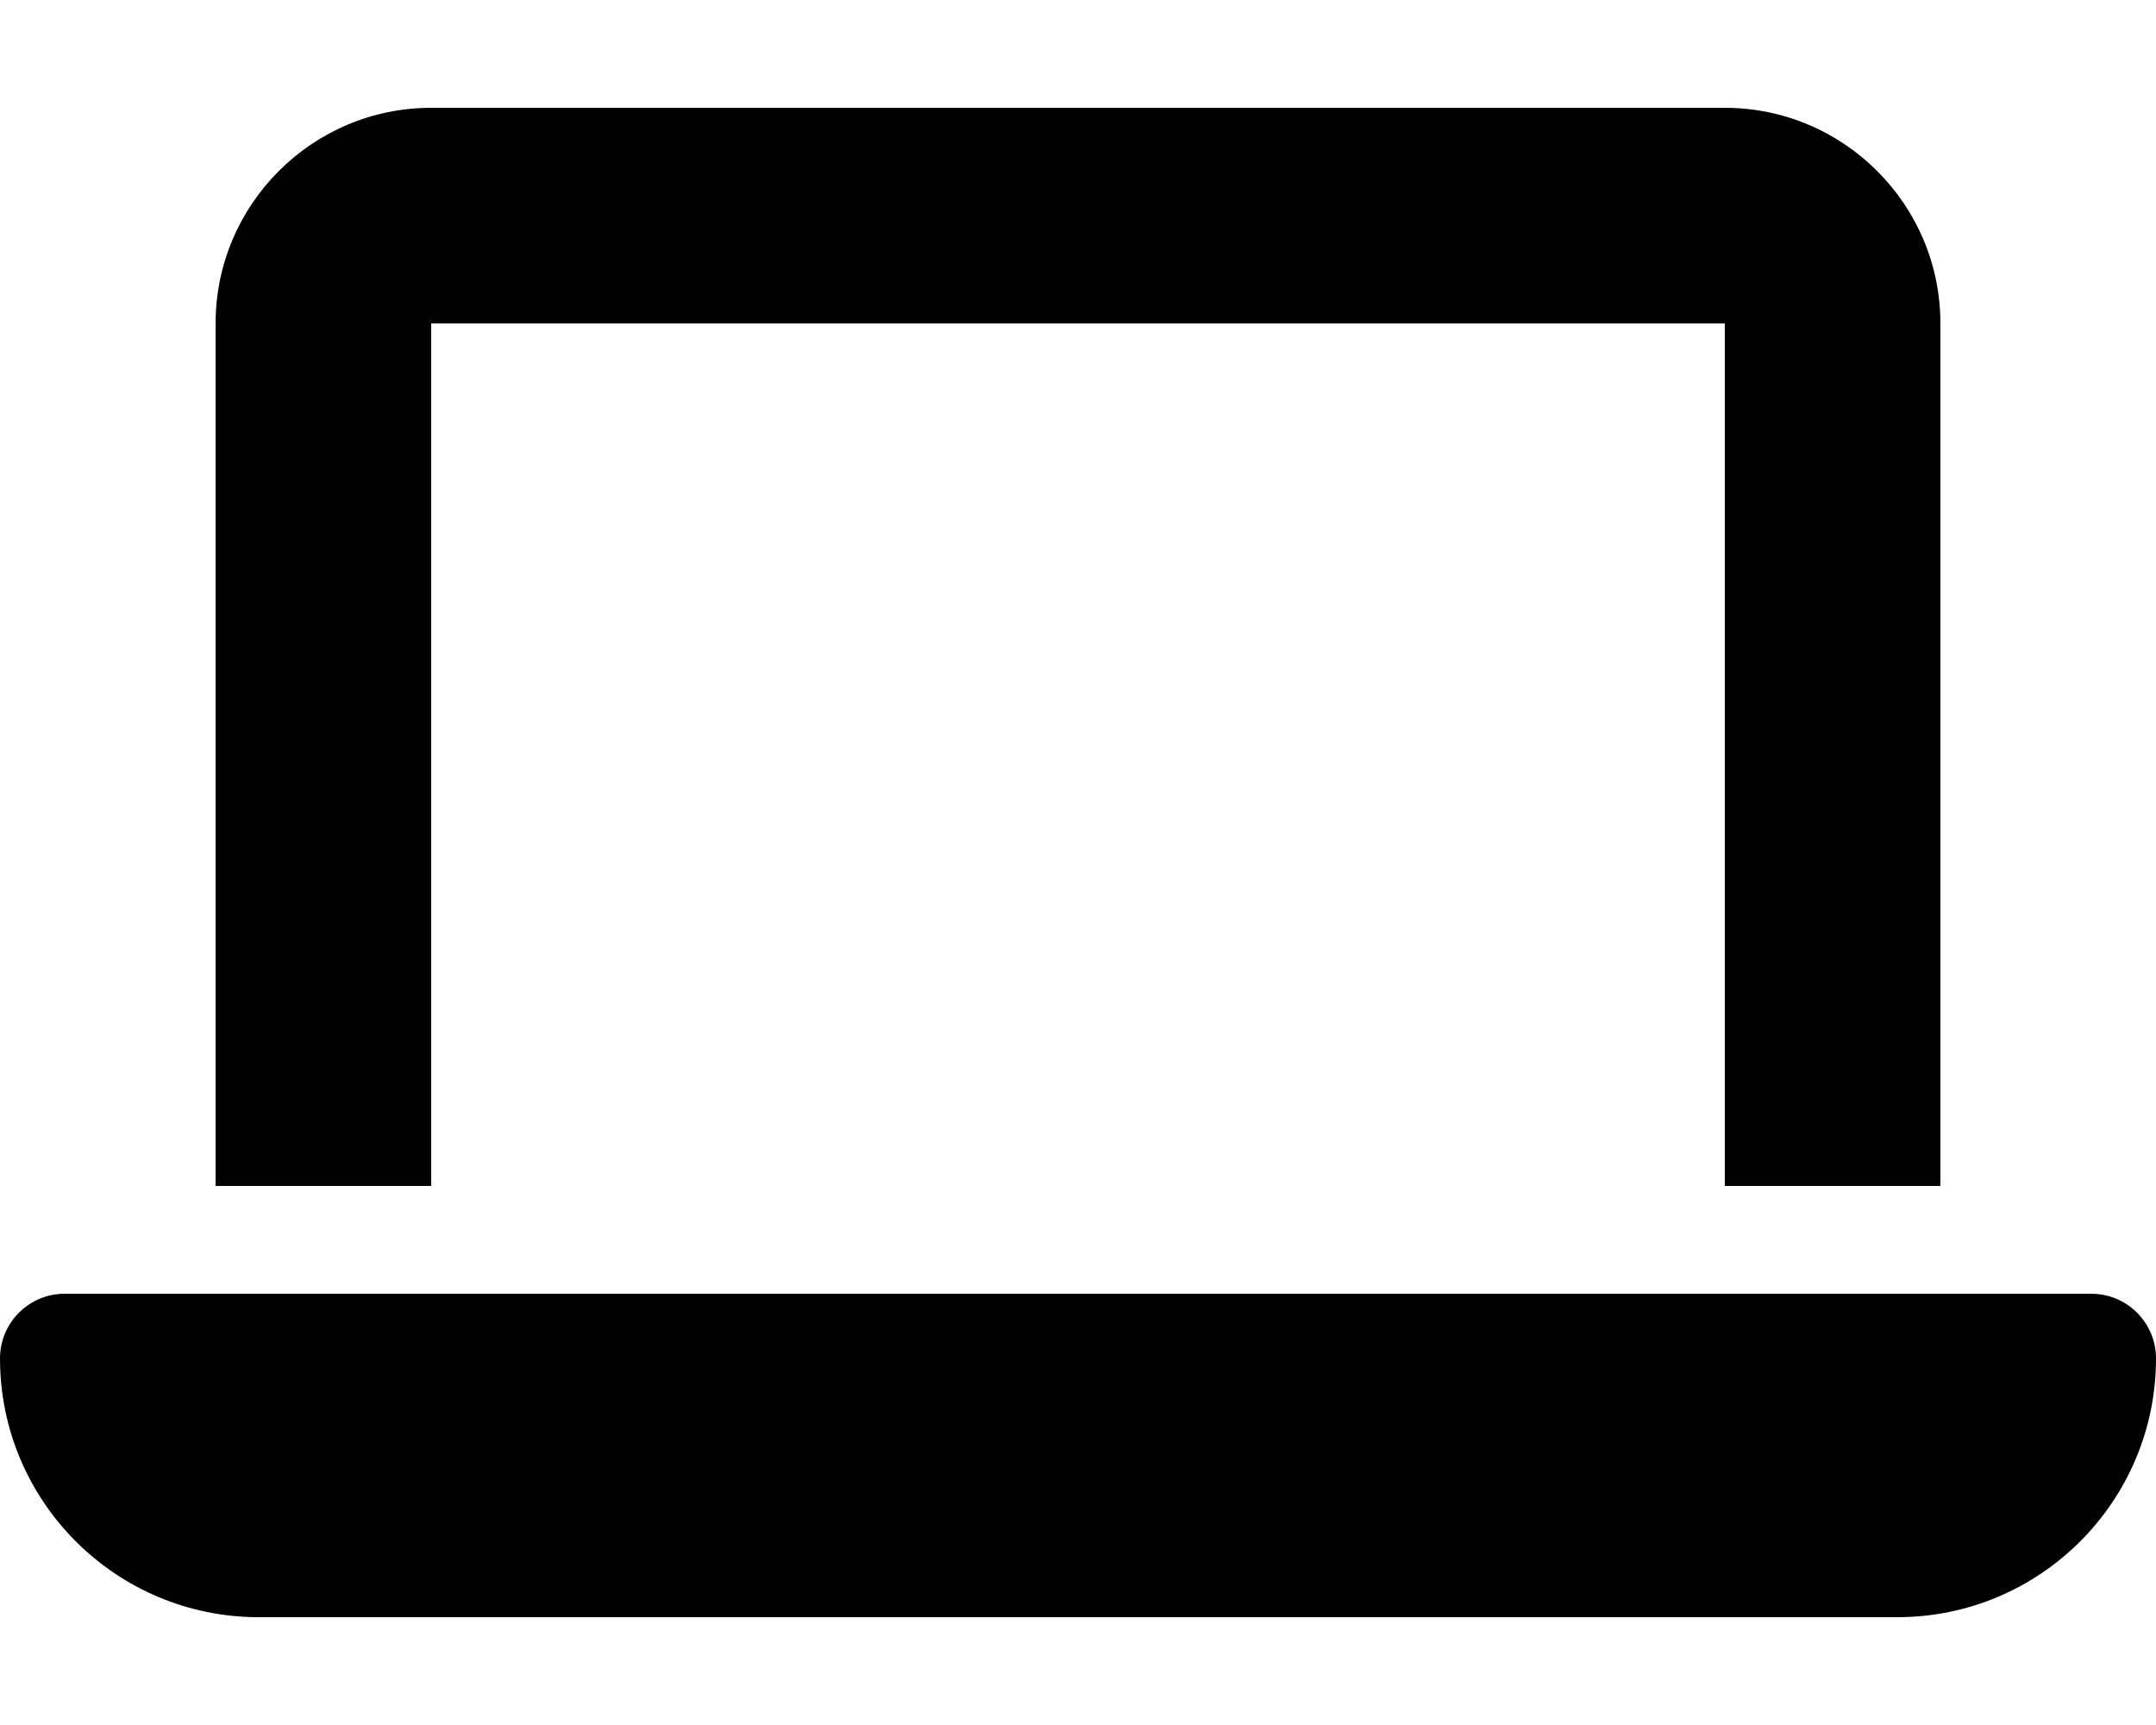
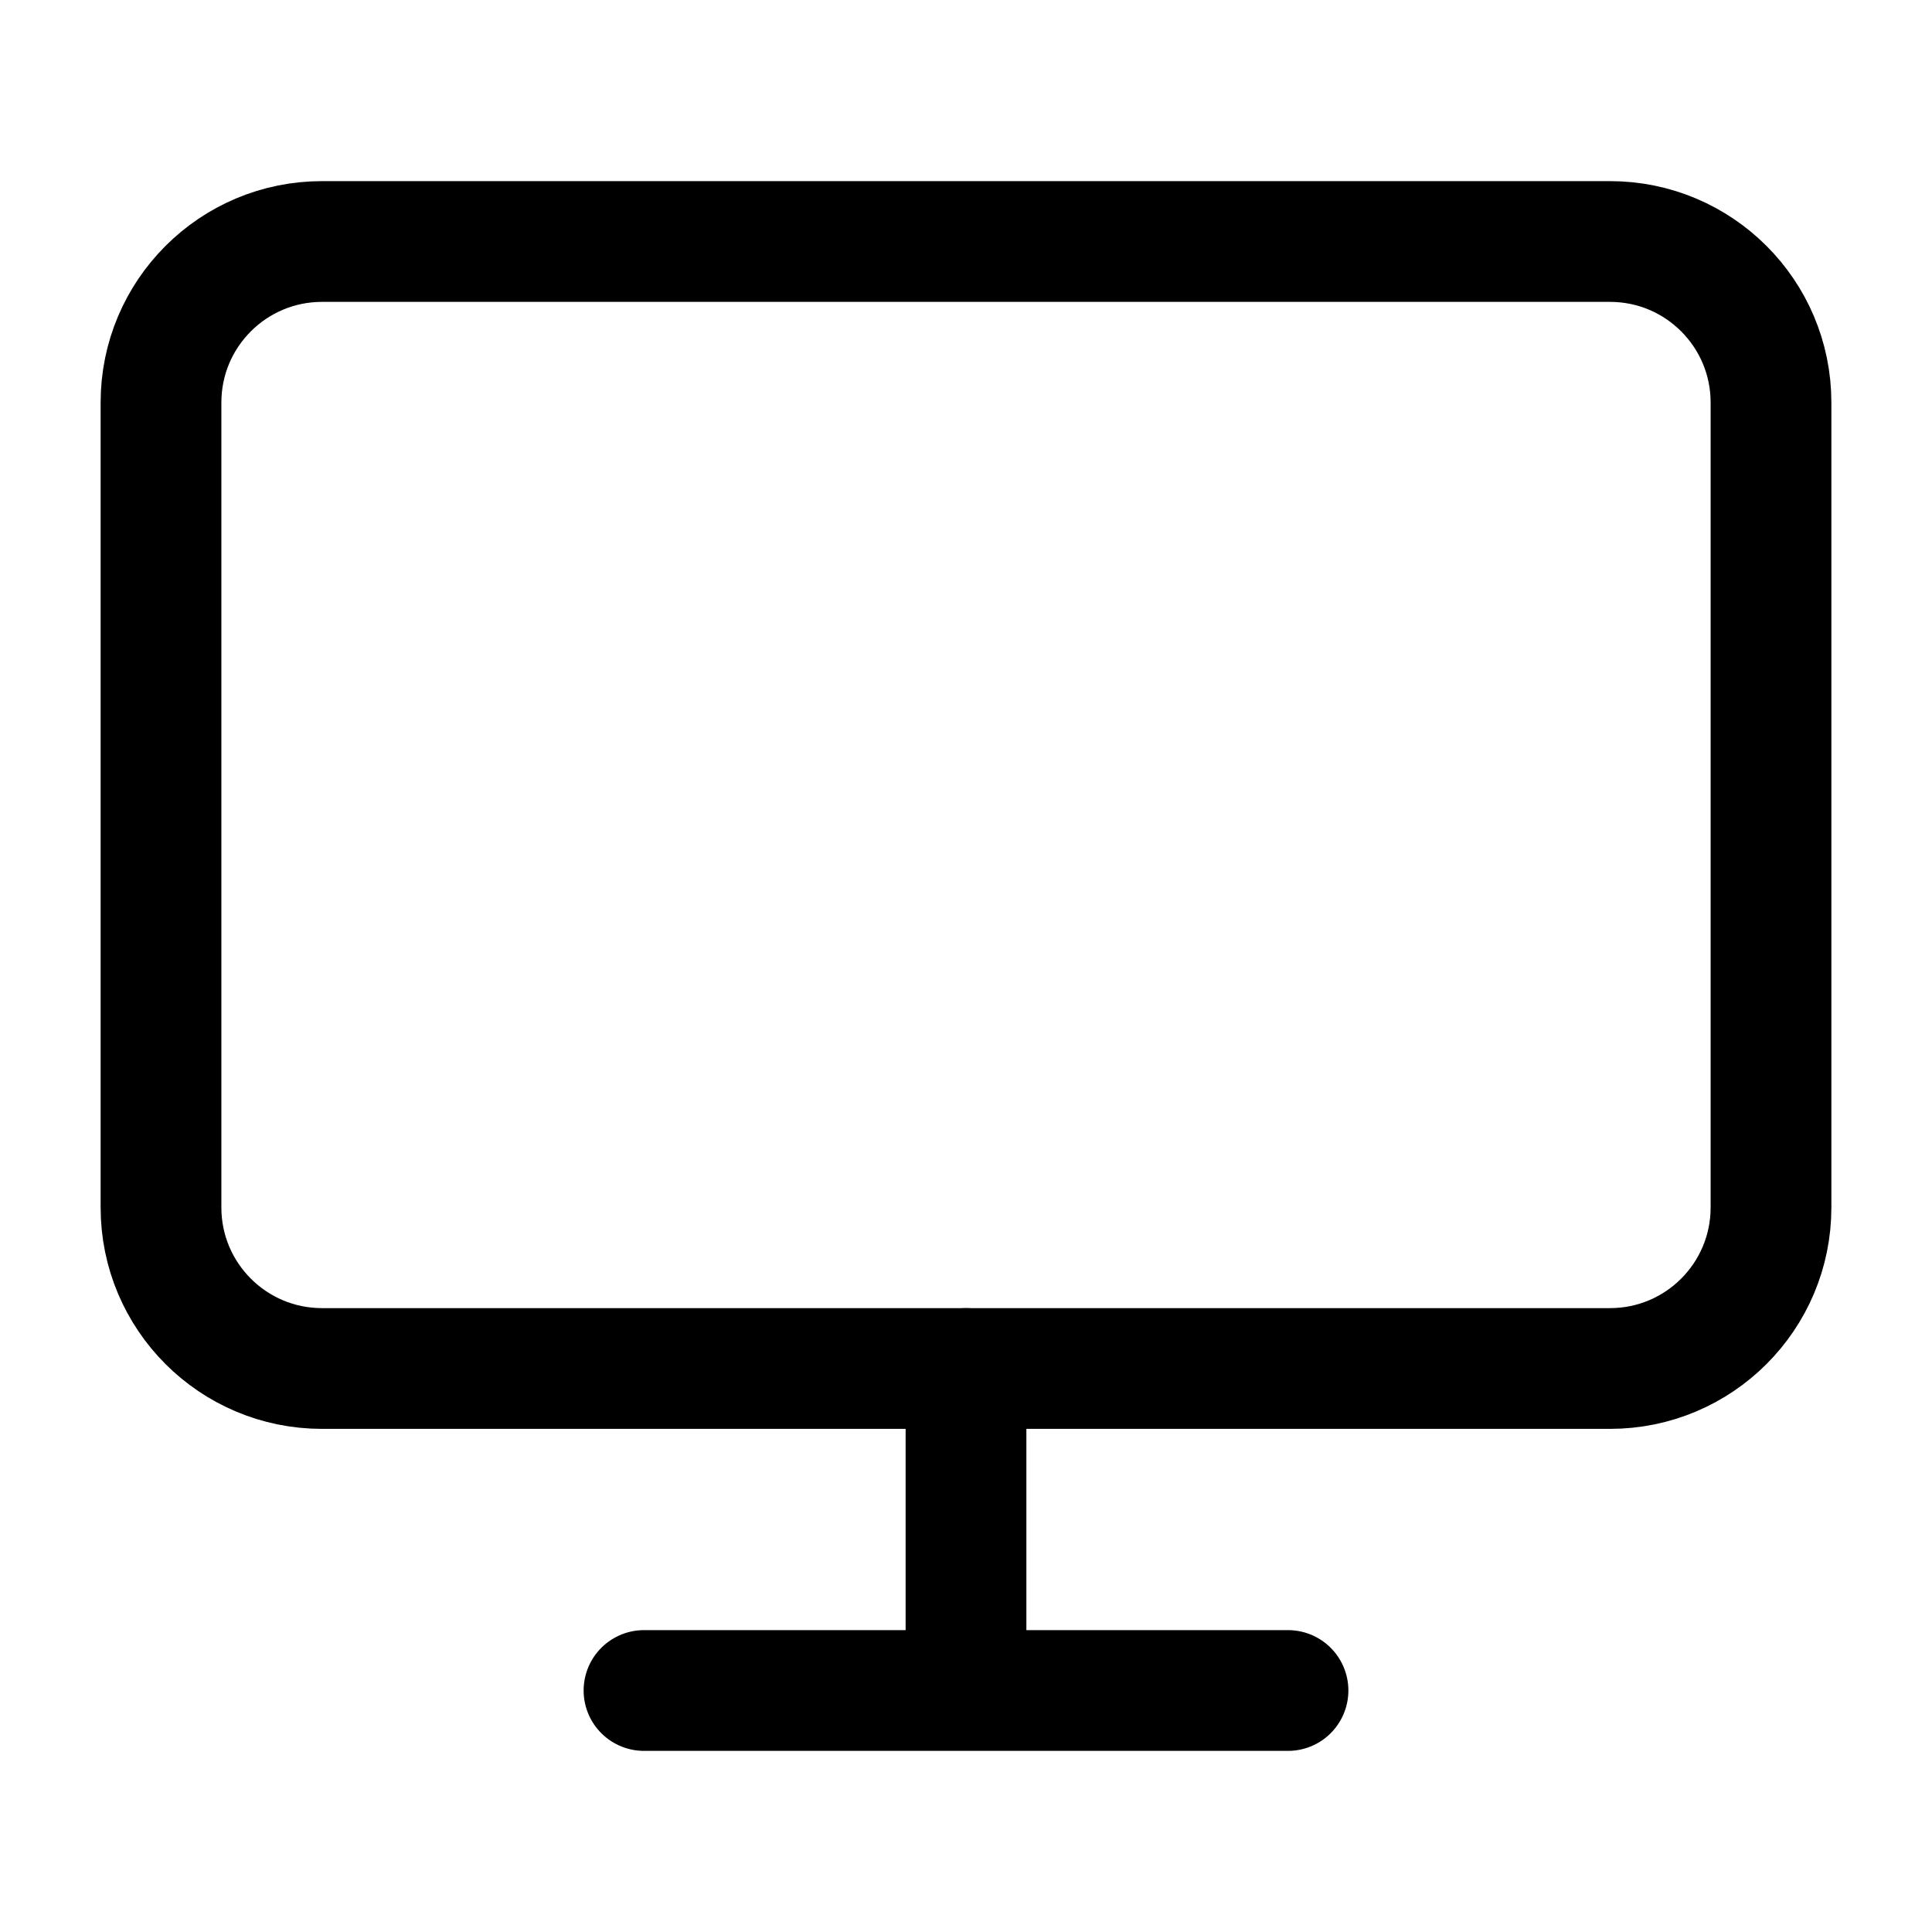
- <svg viewBox="0 0 640 512" fill="currentColor" aria-hidden="true" focusable="false" class="h-4 w-4">
-   <path d="M128 32C92.7 32 64 60.7 64 96l0 256 64 0 0-256 384 0 0 256 64 0 0-256c0-35.3-28.7-64-64-64L128 32zM19.2 384C8.6 384 0 392.6 0 403.2C0 445.6 34.4 480 76.8 480l486.4 0c42.4 0 76.8-34.4 76.8-76.8c0-10.6-8.6-19.2-19.2-19.2L19.2 384z" />
+ <svg xmlns="http://www.w3.org/2000/svg" viewBox="0 0 24 24" fill="none" stroke="currentColor" stroke-width="1.5" stroke-linecap="round" stroke-linejoin="round" shape-rendering="geometricPrecision" aria-hidden="true" focusable="false">
+   <rect width="20" height="14" x="2" y="3" rx="2" ry="2" />
+   <path d="M8 21h8M12 17v4" />
</svg>
